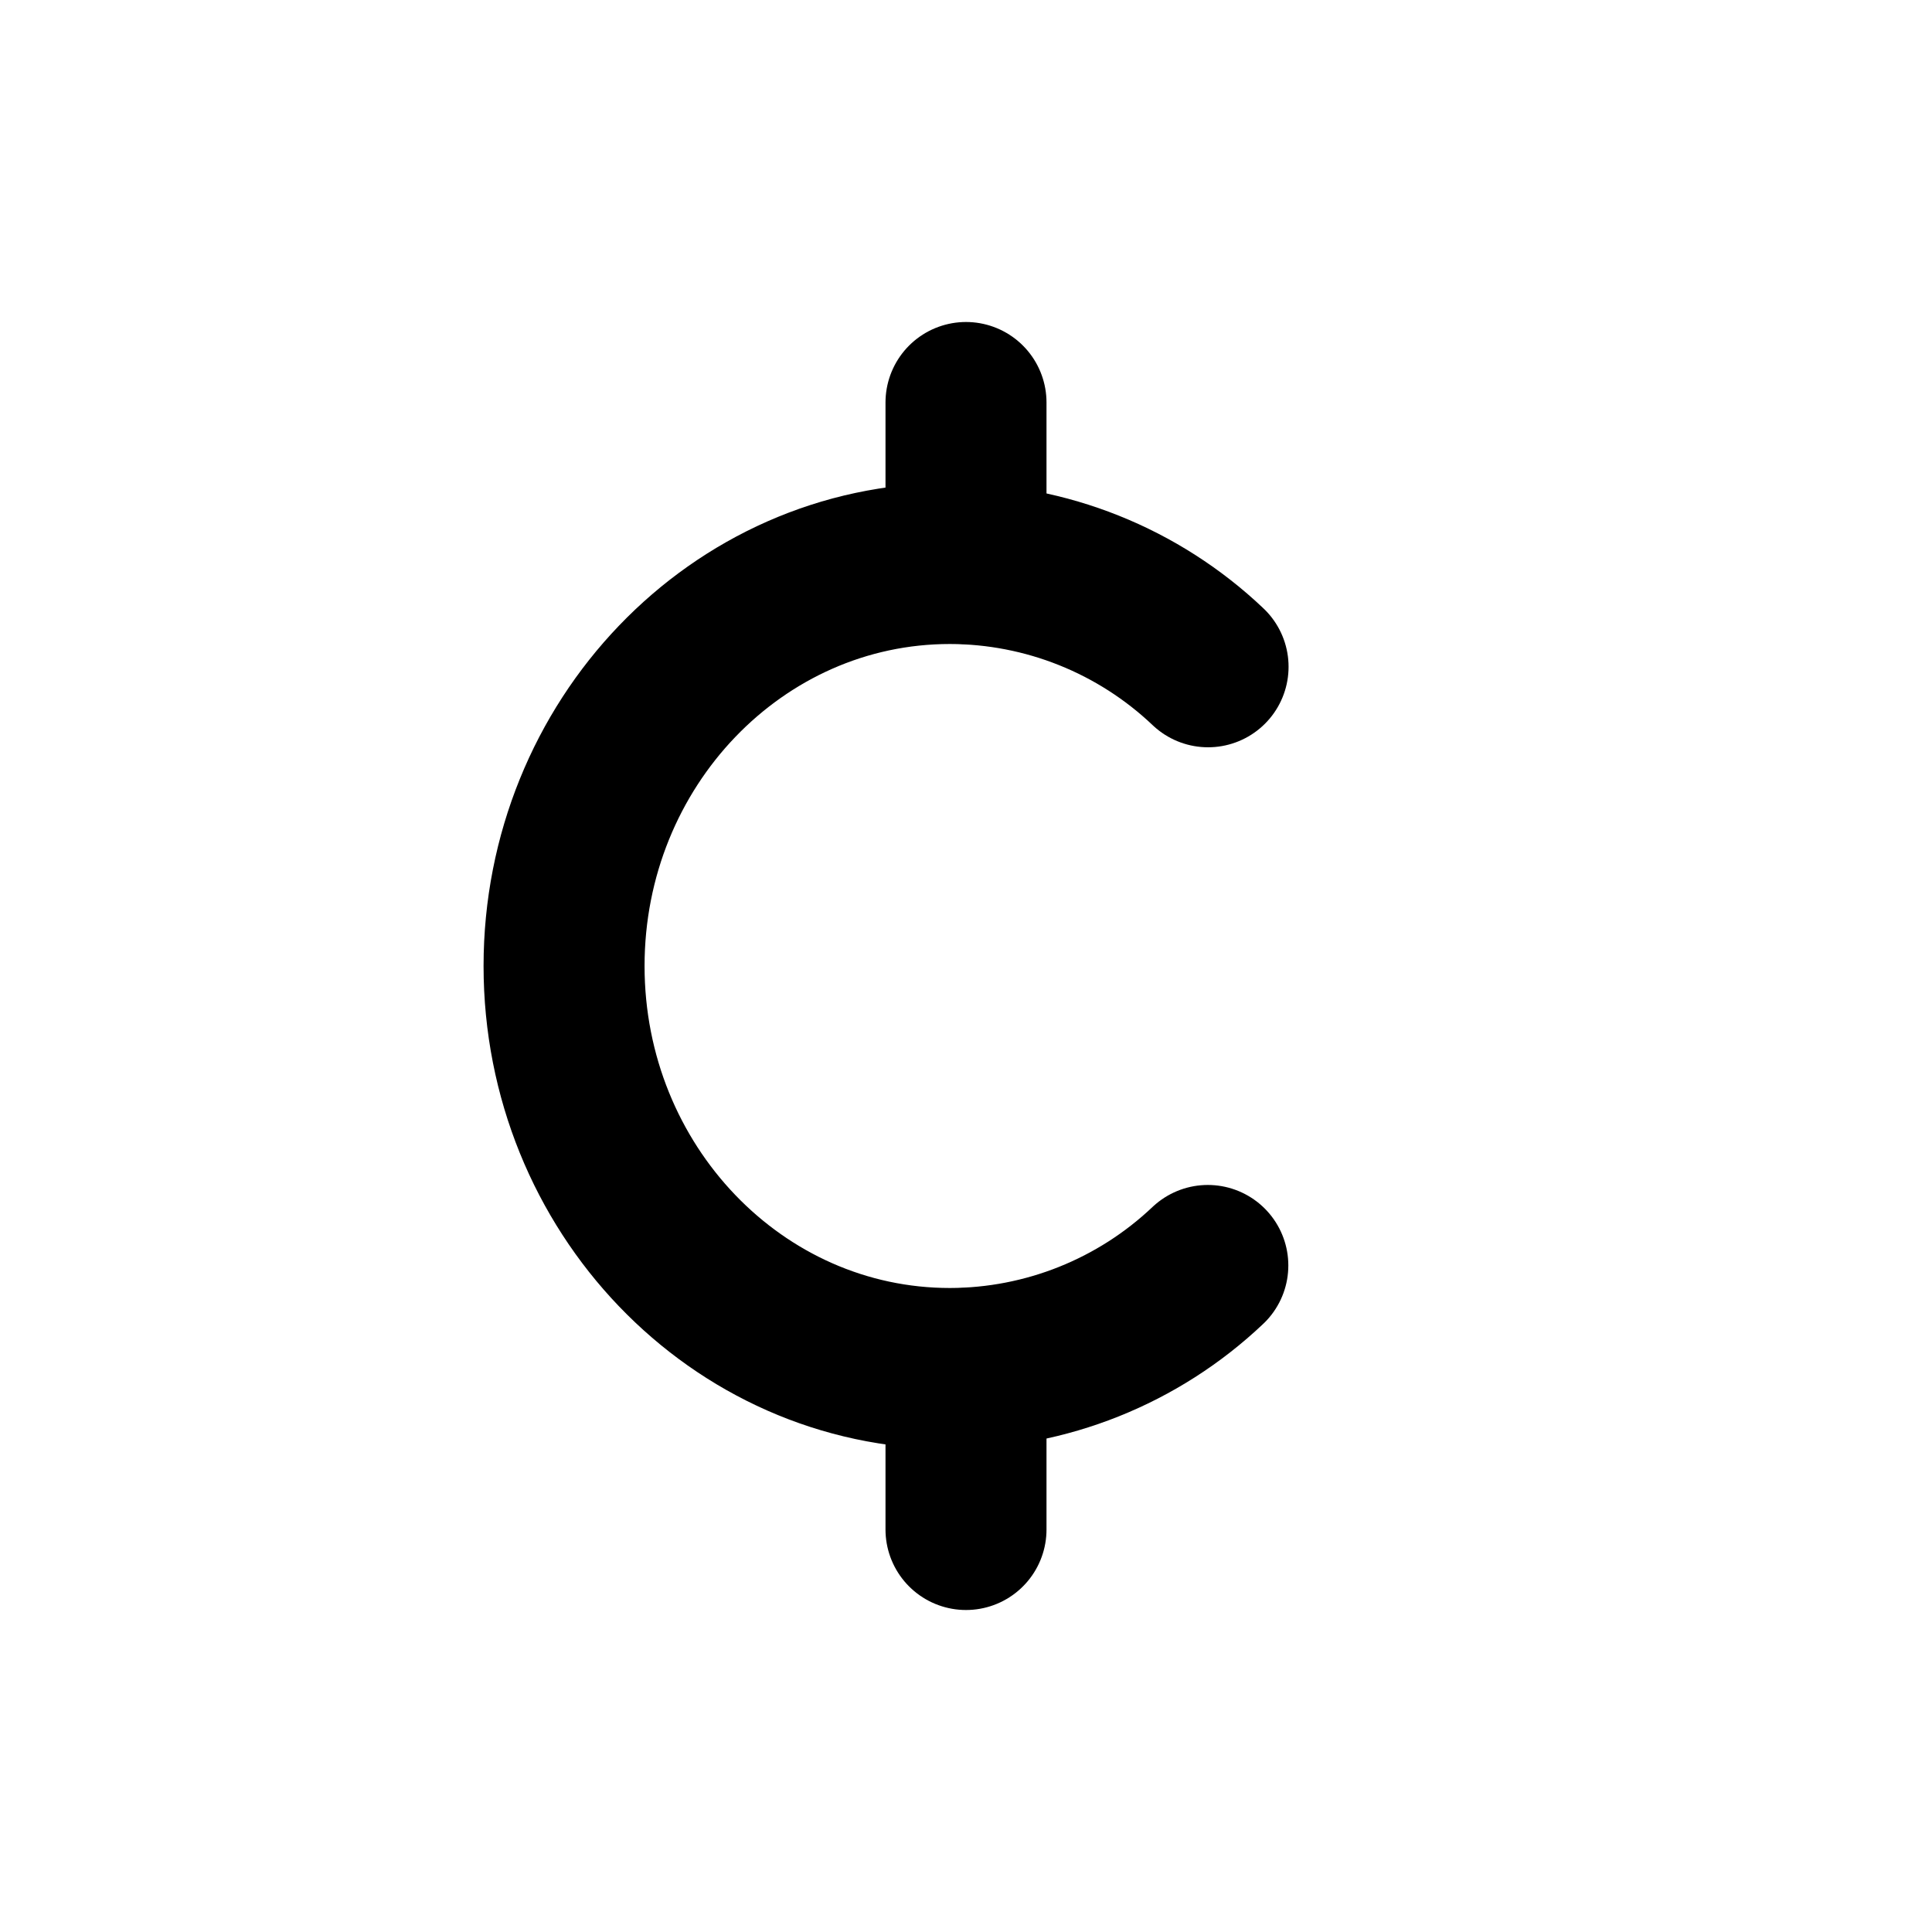
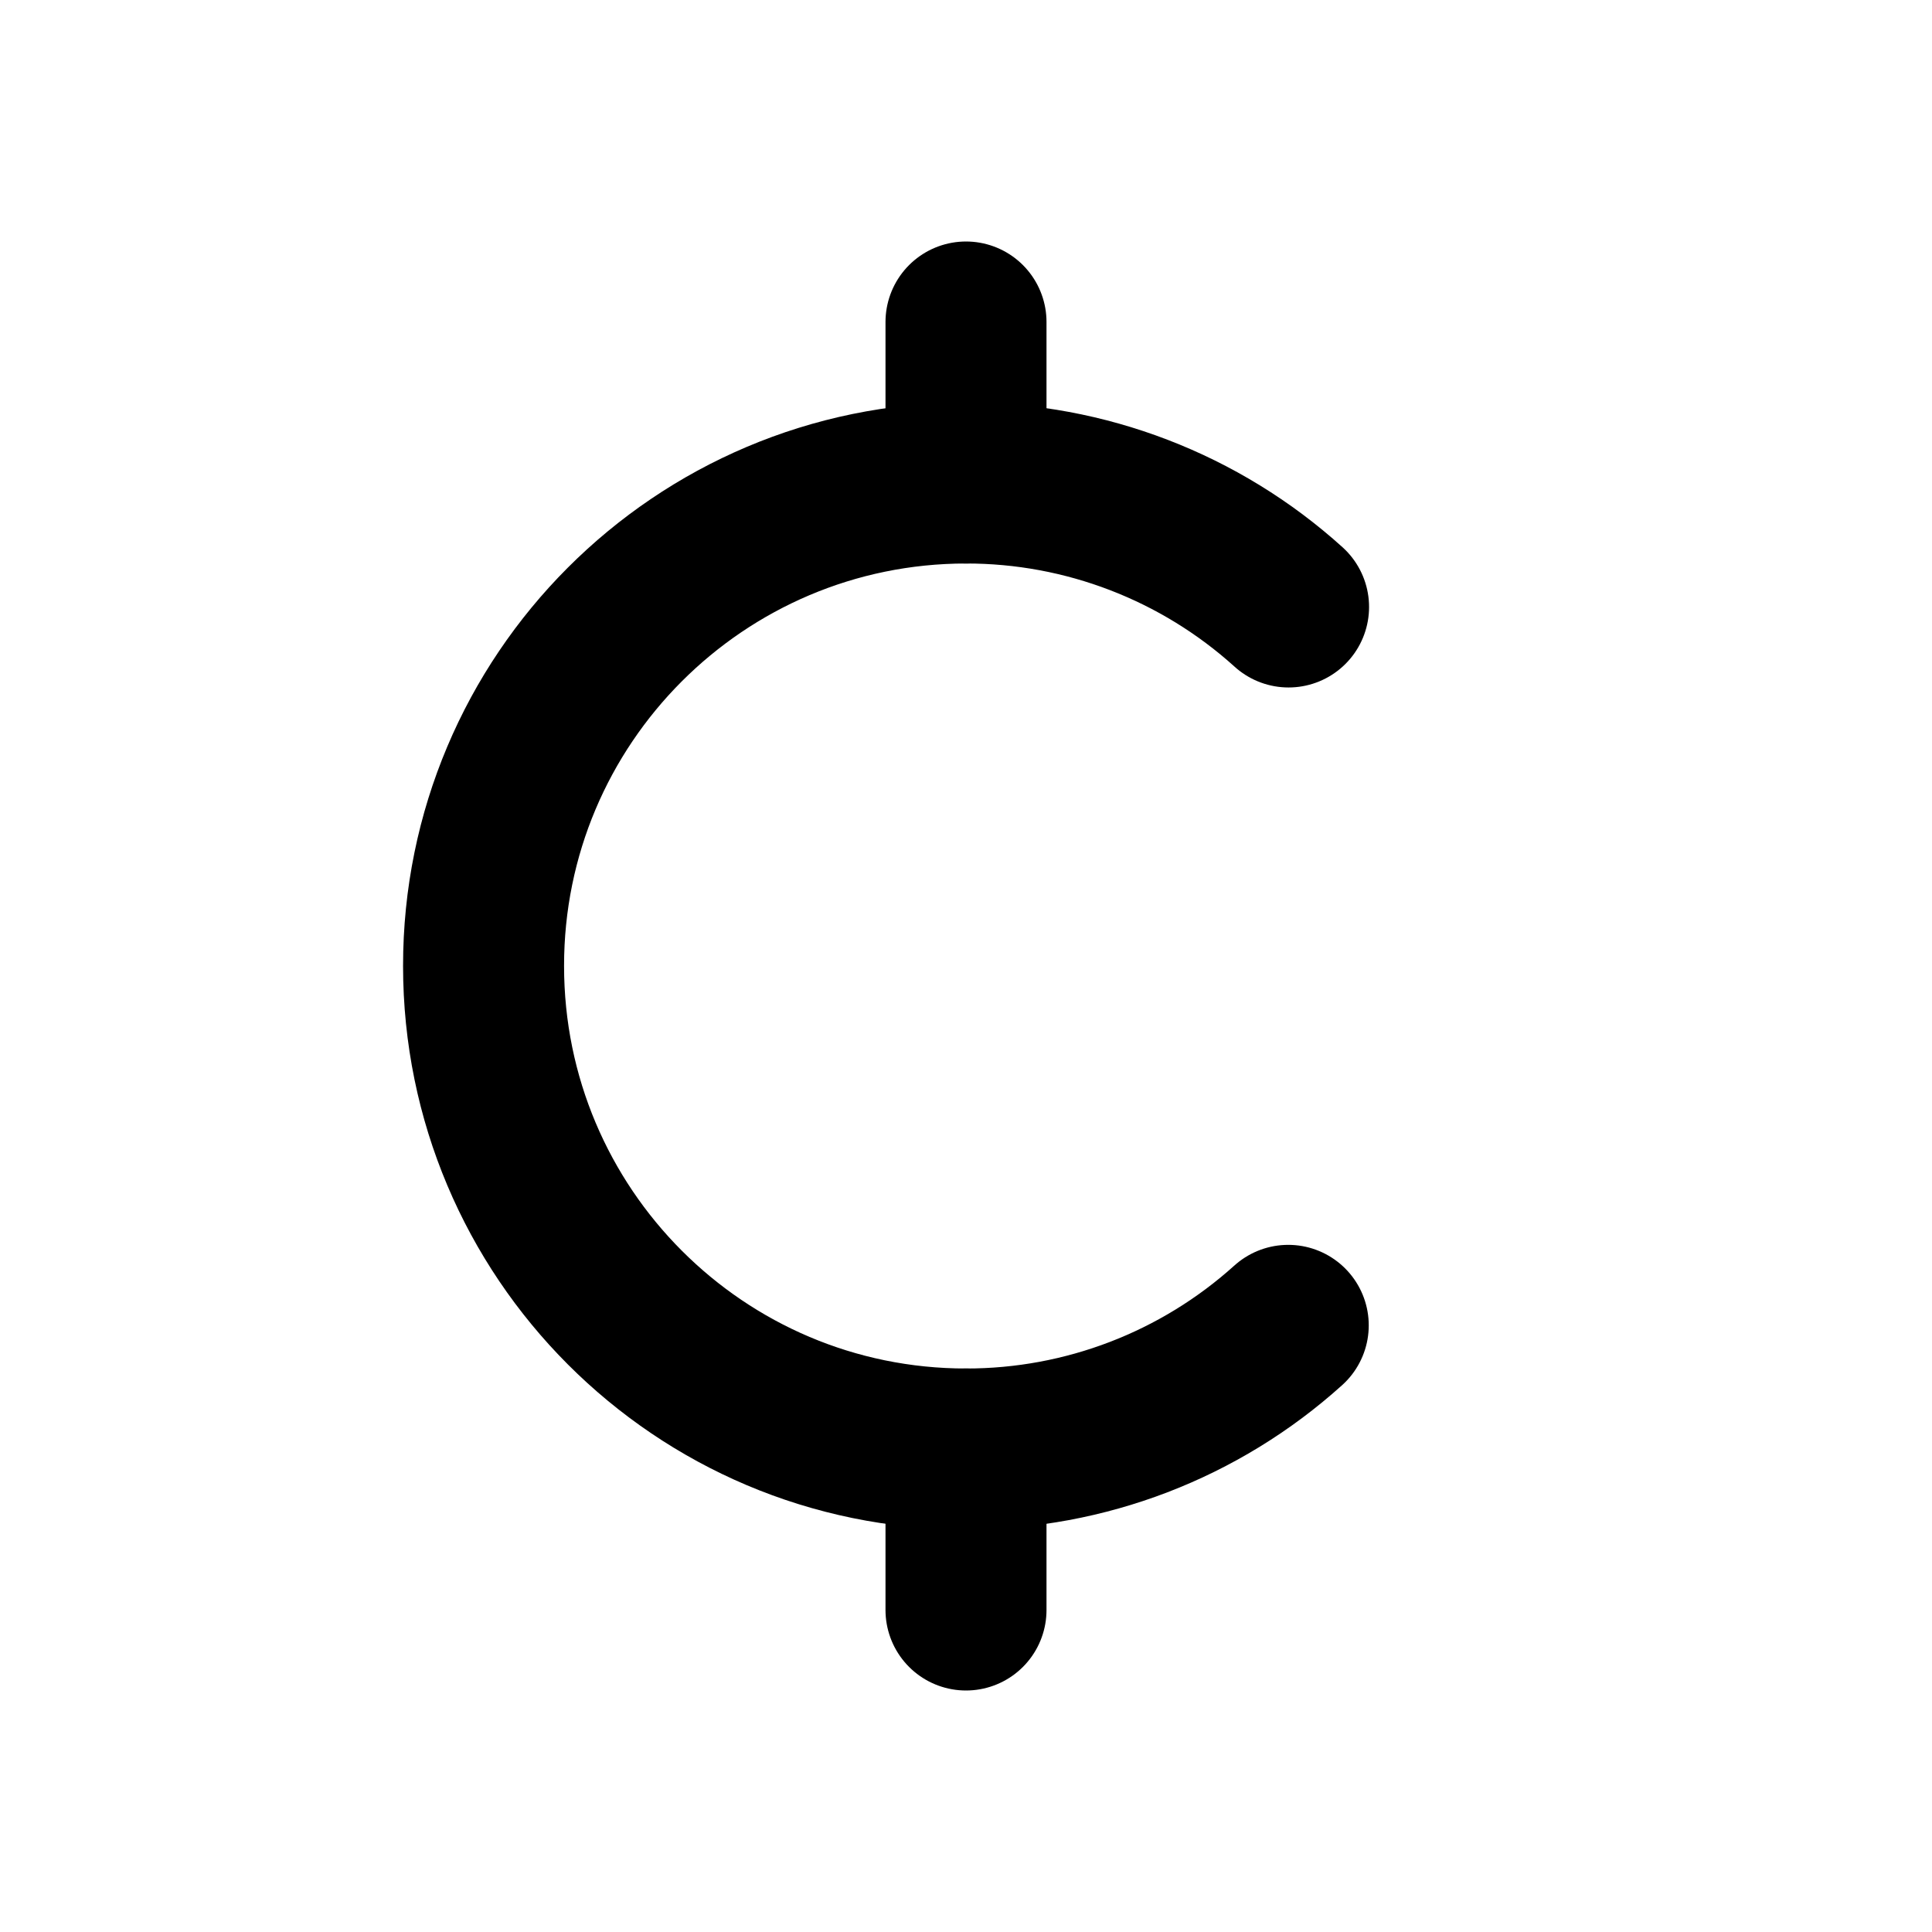
<svg xmlns="http://www.w3.org/2000/svg" class="icon icon-tabler icon-tabler-currency-cent" width="24" height="24" viewBox="0 0 24 24" stroke-width="2" stroke="currentColor" fill="none" stroke-linecap="round" stroke-linejoin="round">
  <path stroke="none" d="M0 0h24v24H0z" fill="none" />
-   <path d="M15.007 8.283a4.667 4.667 0 0 0 -3.207 -1.283c-2.647 0 -4.793 2.239 -4.793 5s2.146 5 4.793 5a4.667 4.667 0 0 0 3.204 -1.28" />
-   <path d="M12 7v-2" />
-   <path d="M12 19v-2" />
+   <path d="M16.007 7.54a5.965 5.965 0 0 0 -4.008 -1.54a5.996 5.996 0 0 0 -5.992 6c0 3.314 2.682 6 5.992 6a5.965 5.965 0 0 0 4.004 -1.536" />
+   <path d="M12 20v-2" />
+   <path d="M12 6v-2" />
</svg>
